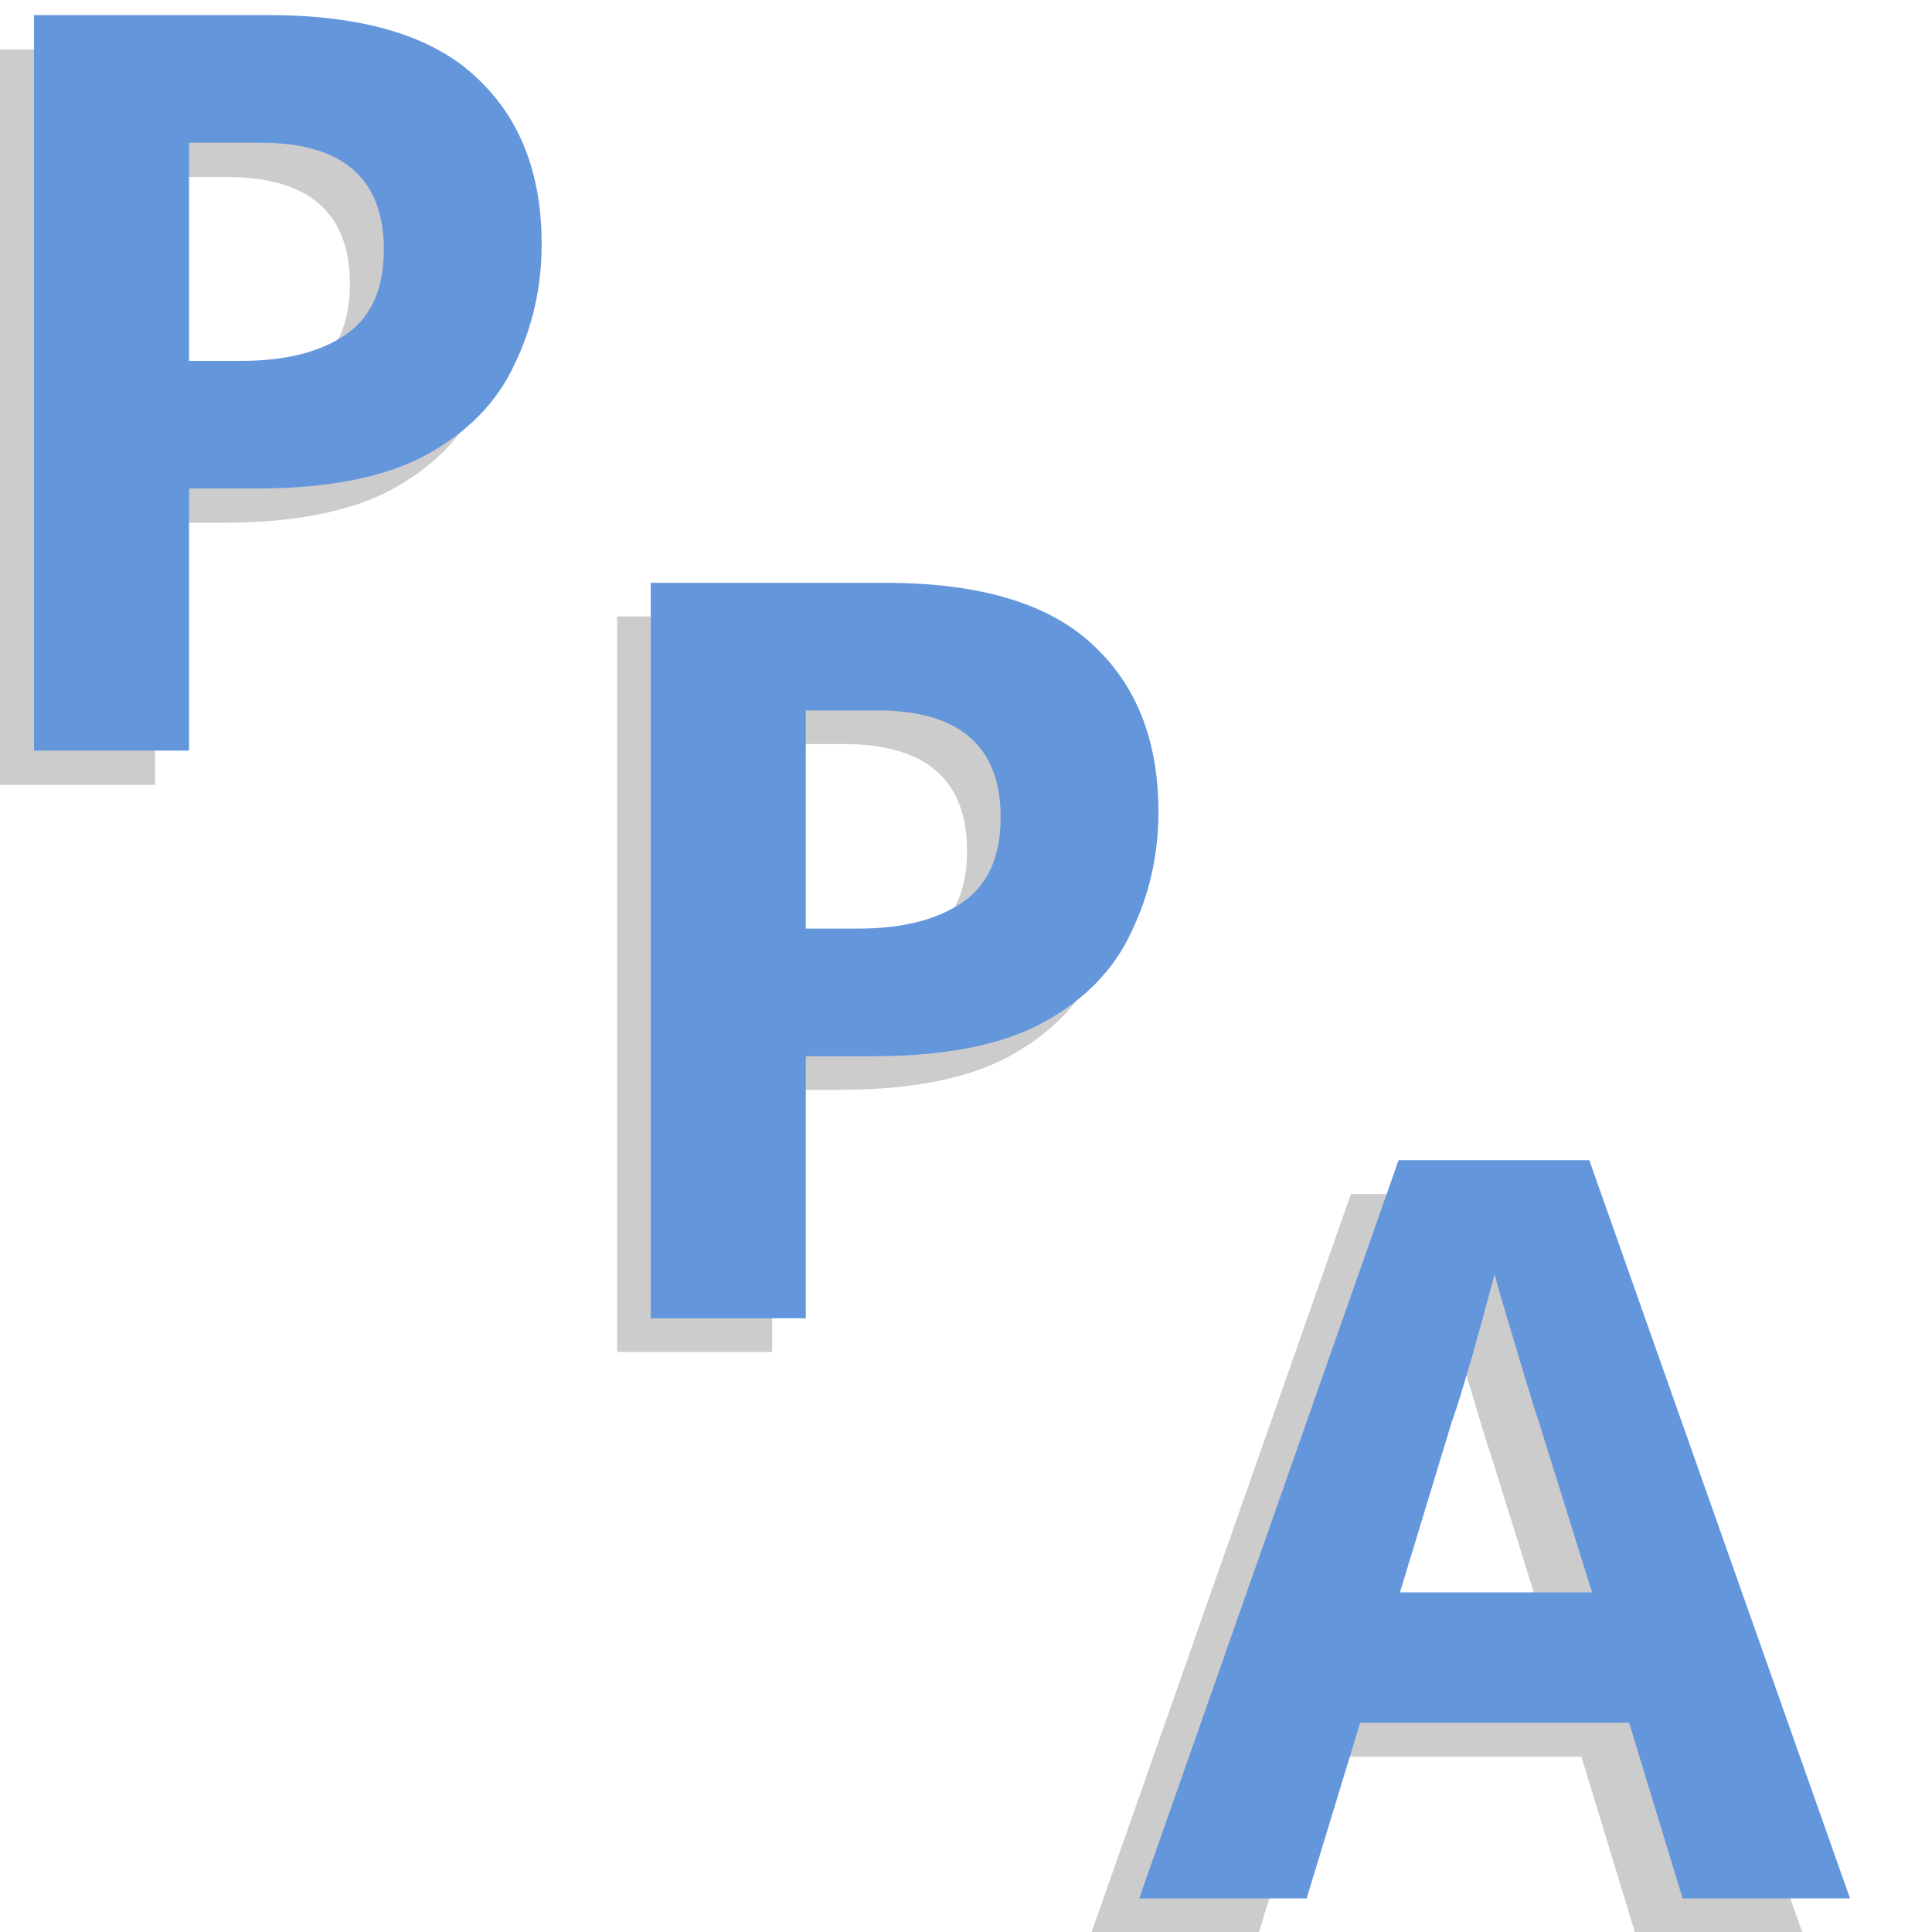
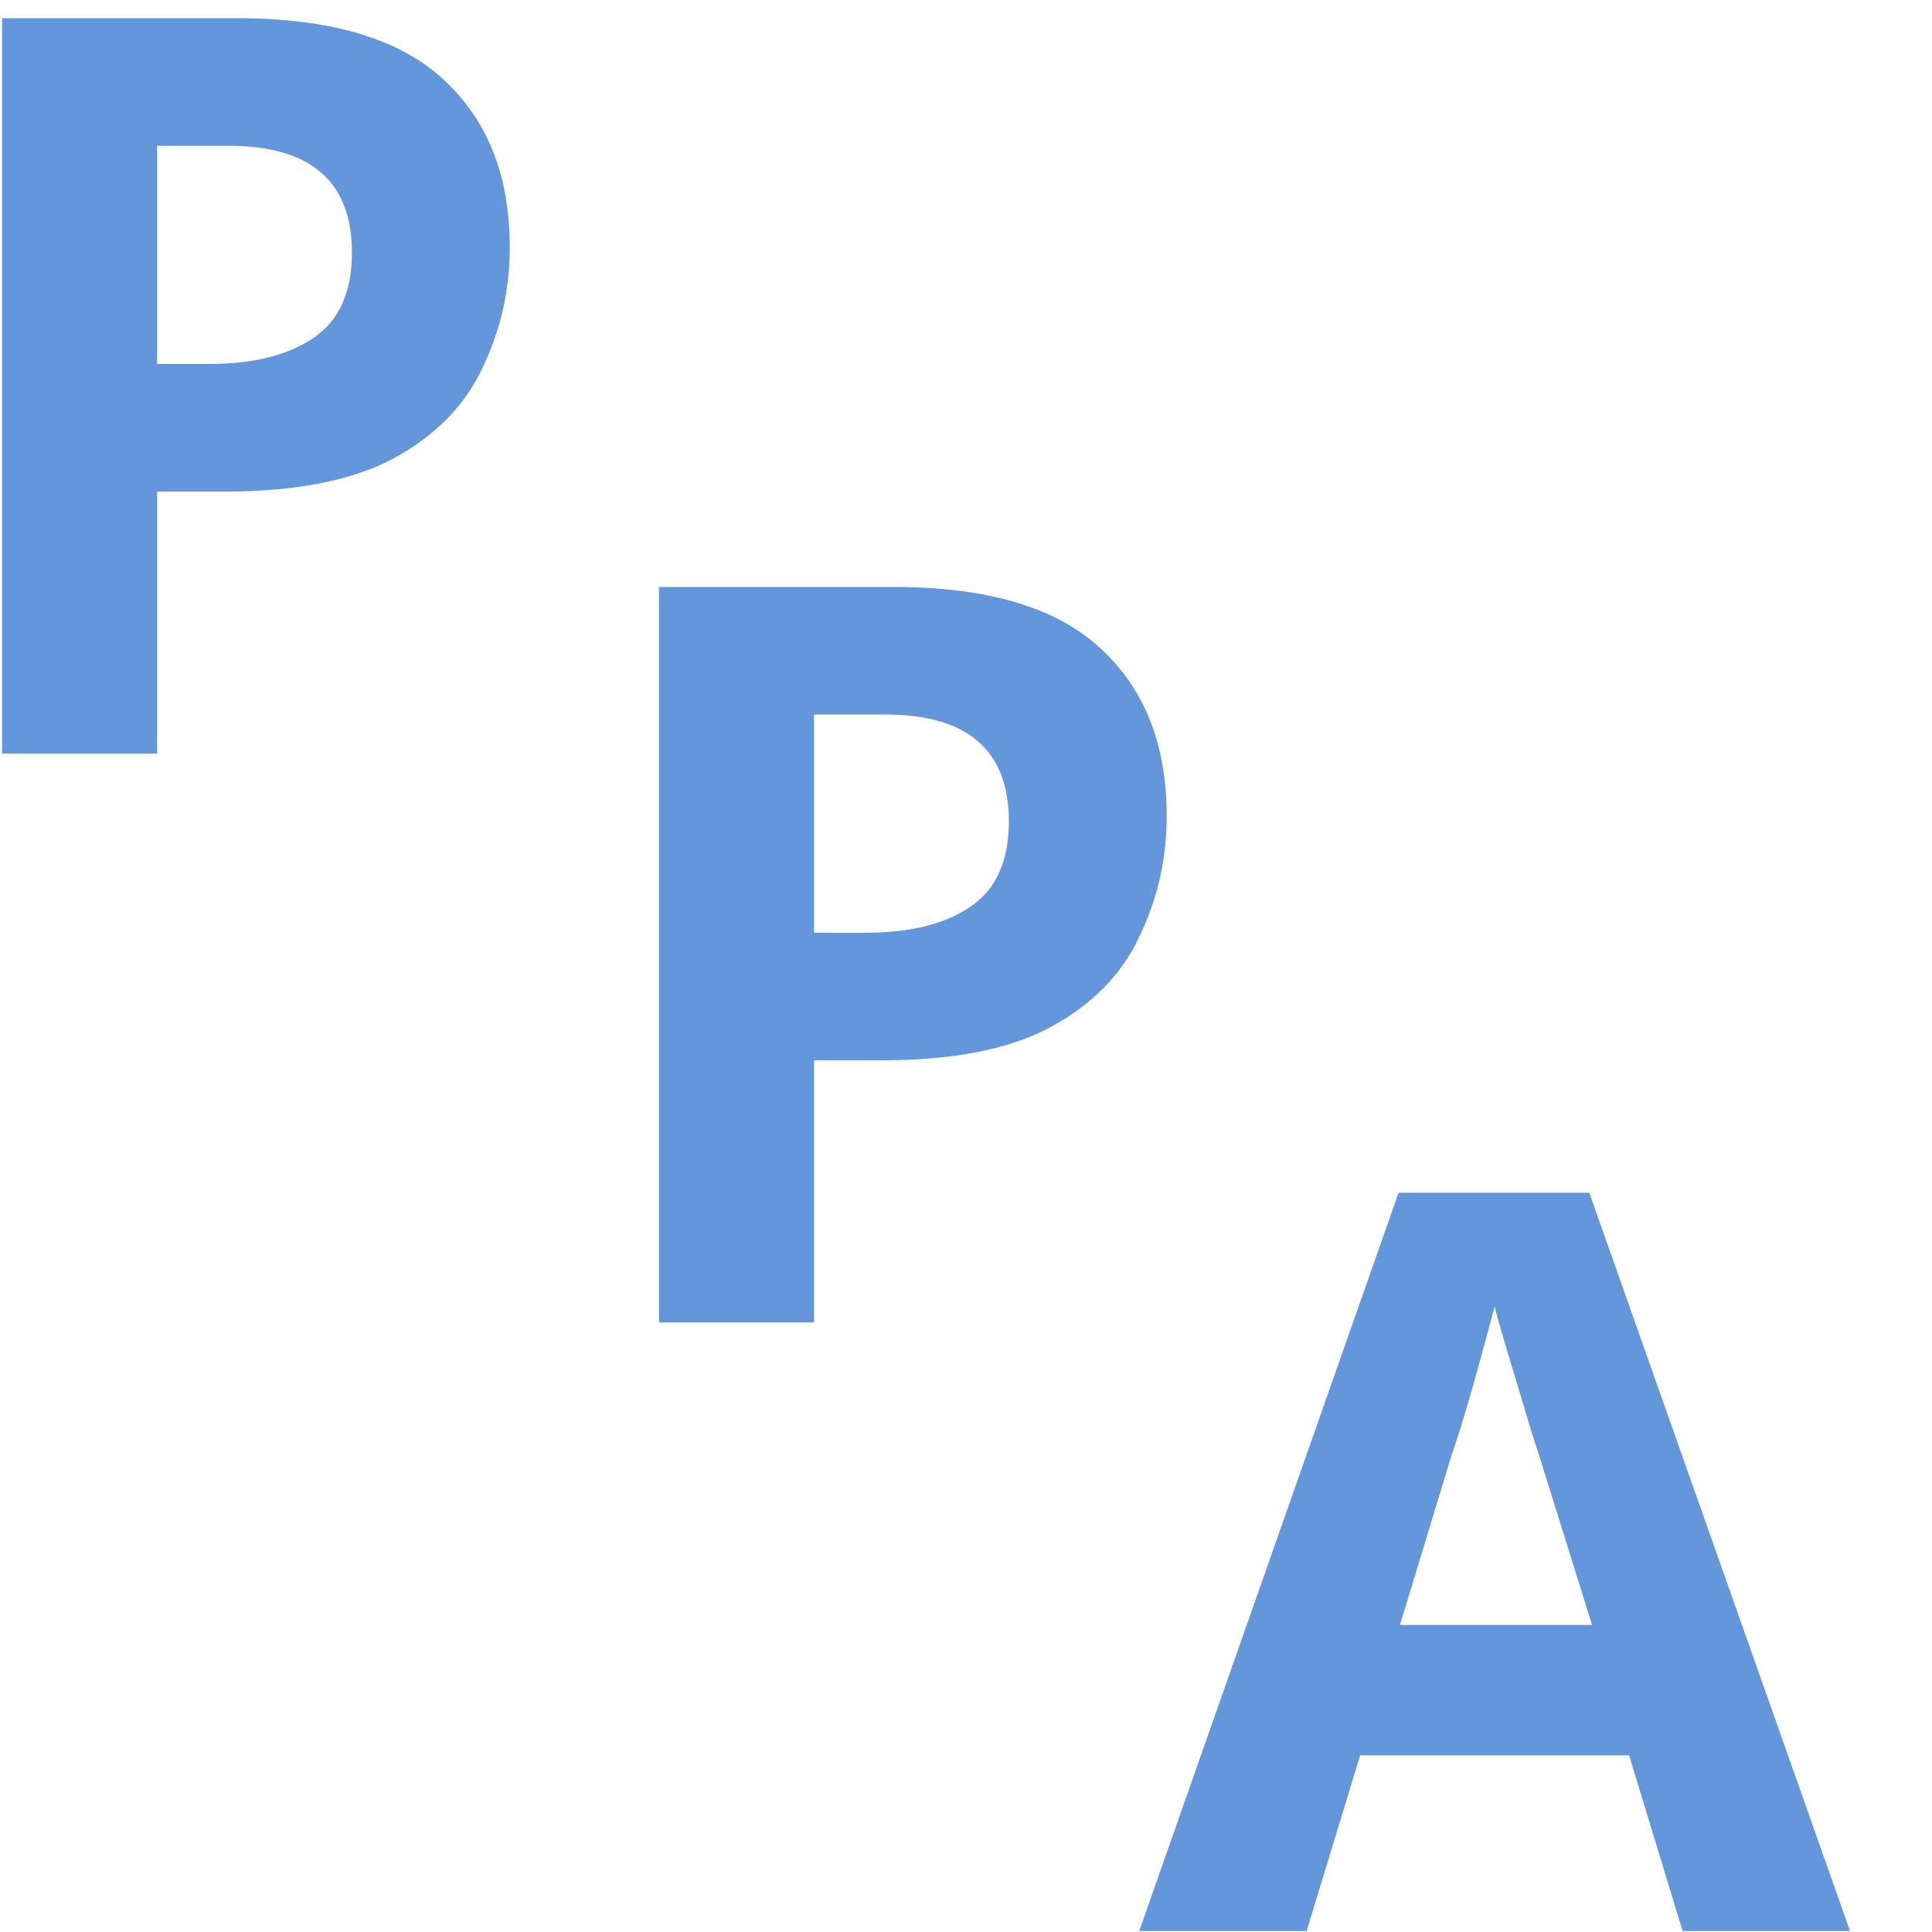
- <svg xmlns="http://www.w3.org/2000/svg" viewBox="0 0 22 22" width="22" height="22" version="1.1">
-   <text style="font-style:normal;font-variant:normal;font-weight:normal;font-stretch:normal;font-size:13.2px;line-height:0%;font-family:sans-serif;-inkscape-font-specification:Sans;text-align:start;letter-spacing:0px;word-spacing:0px;writing-mode:lr-tb;text-anchor:start;opacity:0.2;fill:#000000;fill-opacity:1;stroke:none;stroke-width:1.1" x="12.429" y="22.002">
-     <tspan x="12.429" y="22.002" style="font-style:normal;font-variant:normal;font-weight:bold;font-stretch:normal;font-size:11.733px;line-height:1.25;font-family:sans-serif;-inkscape-font-specification:'sans-serif, Bold';font-variant-ligatures:normal;font-variant-caps:normal;font-variant-numeric:normal;font-feature-settings:normal;text-align:start;writing-mode:lr-tb;text-anchor:start;fill:#000000;fill-opacity:1;stroke-width:1.1">A</tspan>
+ <svg xmlns="http://www.w3.org/2000/svg" viewBox="0 0 22 22" width="22" height="22" version="1.1" id="svg26">
+   <defs id="defs30" />
+   <text style="font-style:normal;font-variant:normal;font-weight:normal;font-stretch:normal;font-size:13.2px;line-height:0%;font-family:sans-serif;-inkscape-font-specification:Sans;text-align:start;letter-spacing:0px;word-spacing:0px;writing-mode:lr-tb;text-anchor:start;fill:#6496dc;fill-opacity:1;stroke:none;stroke-width:1.1" x="-1.039" y="8.583" id="text12">
+     <tspan x="-1.039" y="8.583" style="font-style:normal;font-variant:normal;font-weight:bold;font-stretch:normal;font-size:11.733px;line-height:1.25;font-family:sans-serif;-inkscape-font-specification:'sans-serif, Bold';font-variant-ligatures:normal;font-variant-caps:normal;font-variant-numeric:normal;font-feature-settings:normal;text-align:start;writing-mode:lr-tb;text-anchor:start;fill:#6496dc;fill-opacity:1;stroke-width:1.1" id="tspan10">P</tspan>
  </text>
-   <text style="font-style:normal;font-variant:normal;font-weight:normal;font-stretch:normal;font-size:13.2px;line-height:0%;font-family:sans-serif;-inkscape-font-specification:Sans;text-align:start;letter-spacing:0px;word-spacing:0px;writing-mode:lr-tb;text-anchor:start;opacity:0.2;fill:#000000;fill-opacity:1;stroke:none;stroke-width:1.1" x="-1.064" y="8.938">
-     <tspan x="-1.064" y="8.938" style="font-style:normal;font-variant:normal;font-weight:bold;font-stretch:normal;font-size:11.733px;line-height:1.25;font-family:sans-serif;-inkscape-font-specification:'sans-serif, Bold';font-variant-ligatures:normal;font-variant-caps:normal;font-variant-numeric:normal;font-feature-settings:normal;text-align:start;writing-mode:lr-tb;text-anchor:start;stroke-width:1.1">P</tspan>
+   <text style="font-style:normal;font-variant:normal;font-weight:normal;font-stretch:normal;font-size:13.2px;line-height:0%;font-family:sans-serif;-inkscape-font-specification:Sans;text-align:start;letter-spacing:0px;word-spacing:0px;writing-mode:lr-tb;text-anchor:start;fill:#6496dc;fill-opacity:1;stroke:none;stroke-width:1.1" x="6.441" y="15.06" id="text24">
+     <tspan x="6.441" y="15.06" style="font-style:normal;font-variant:normal;font-weight:bold;font-stretch:normal;font-size:11.733px;line-height:1.25;font-family:sans-serif;-inkscape-font-specification:'sans-serif, Bold';font-variant-ligatures:normal;font-variant-caps:normal;font-variant-numeric:normal;font-feature-settings:normal;text-align:start;writing-mode:lr-tb;text-anchor:start;stroke-width:1.1" id="tspan22">P</tspan>
  </text>
-   <text style="font-style:normal;font-variant:normal;font-weight:normal;font-stretch:normal;font-size:13.2px;line-height:0%;font-family:sans-serif;-inkscape-font-specification:Sans;text-align:start;letter-spacing:0px;word-spacing:0px;writing-mode:lr-tb;text-anchor:start;fill:#6496dc;fill-opacity:1;stroke:none;stroke-width:1.1" x="-0.677" y="8.548">
-     <tspan x="-0.677" y="8.548" style="font-style:normal;font-variant:normal;font-weight:bold;font-stretch:normal;font-size:11.733px;line-height:1.25;font-family:sans-serif;-inkscape-font-specification:'sans-serif, Bold';font-variant-ligatures:normal;font-variant-caps:normal;font-variant-numeric:normal;font-feature-settings:normal;text-align:start;writing-mode:lr-tb;text-anchor:start;fill:#6496dc;fill-opacity:1;stroke-width:1.1">P</tspan>
-   </text>
-   <text style="font-style:normal;font-variant:normal;font-weight:normal;font-stretch:normal;font-size:13.2px;line-height:0%;font-family:sans-serif;-inkscape-font-specification:Sans;text-align:start;letter-spacing:0px;word-spacing:0px;writing-mode:lr-tb;text-anchor:start;fill:#6496dc;fill-opacity:1;stroke:none;stroke-width:1.1" x="12.972" y="21.616">
-     <tspan x="12.972" y="21.616" style="font-style:normal;font-variant:normal;font-weight:bold;font-stretch:normal;font-size:11.733px;line-height:1.25;font-family:sans-serif;-inkscape-font-specification:'sans-serif, Bold';font-variant-ligatures:normal;font-variant-caps:normal;font-variant-numeric:normal;font-feature-settings:normal;text-align:start;writing-mode:lr-tb;text-anchor:start;stroke-width:1.1">A</tspan>
-   </text>
-   <text style="font-style:normal;font-variant:normal;font-weight:normal;font-stretch:normal;font-size:13.2px;line-height:0%;font-family:sans-serif;-inkscape-font-specification:Sans;text-align:start;letter-spacing:0px;word-spacing:0px;writing-mode:lr-tb;text-anchor:start;opacity:0.2;fill:#000000;fill-opacity:1;stroke:none;stroke-width:1.1" x="5.964" y="15.393">
-     <tspan x="5.964" y="15.393" style="font-style:normal;font-variant:normal;font-weight:bold;font-stretch:normal;font-size:11.733px;line-height:1.25;font-family:sans-serif;-inkscape-font-specification:'sans-serif, Bold';font-variant-ligatures:normal;font-variant-caps:normal;font-variant-numeric:normal;font-feature-settings:normal;text-align:start;writing-mode:lr-tb;text-anchor:start;stroke-width:1.1">P</tspan>
-   </text>
-   <text style="font-style:normal;font-variant:normal;font-weight:normal;font-stretch:normal;font-size:13.2px;line-height:0%;font-family:sans-serif;-inkscape-font-specification:Sans;text-align:start;letter-spacing:0px;word-spacing:0px;writing-mode:lr-tb;text-anchor:start;fill:#6496dc;fill-opacity:1;stroke:none;stroke-width:1.1" x="6.348" y="15.013">
-     <tspan x="6.348" y="15.013" style="font-style:normal;font-variant:normal;font-weight:bold;font-stretch:normal;font-size:11.733px;line-height:1.25;font-family:sans-serif;-inkscape-font-specification:'sans-serif, Bold';font-variant-ligatures:normal;font-variant-caps:normal;font-variant-numeric:normal;font-feature-settings:normal;text-align:start;writing-mode:lr-tb;text-anchor:start;stroke-width:1.1">P</tspan>
+   <text style="font-style:normal;font-variant:normal;font-weight:normal;font-stretch:normal;font-size:13.2px;line-height:0%;font-family:sans-serif;-inkscape-font-specification:Sans;text-align:start;letter-spacing:0px;word-spacing:0px;writing-mode:lr-tb;text-anchor:start;fill:#6496dc;fill-opacity:1;stroke:none;stroke-width:1.1" x="12.972" y="21.988" id="text16">
+     <tspan x="12.972" y="21.988" style="font-style:normal;font-variant:normal;font-weight:bold;font-stretch:normal;font-size:11.733px;line-height:1.25;font-family:sans-serif;-inkscape-font-specification:'sans-serif, Bold';font-variant-ligatures:normal;font-variant-caps:normal;font-variant-numeric:normal;font-feature-settings:normal;text-align:start;writing-mode:lr-tb;text-anchor:start;stroke-width:1.1" id="tspan14">A</tspan>
  </text>
</svg>
